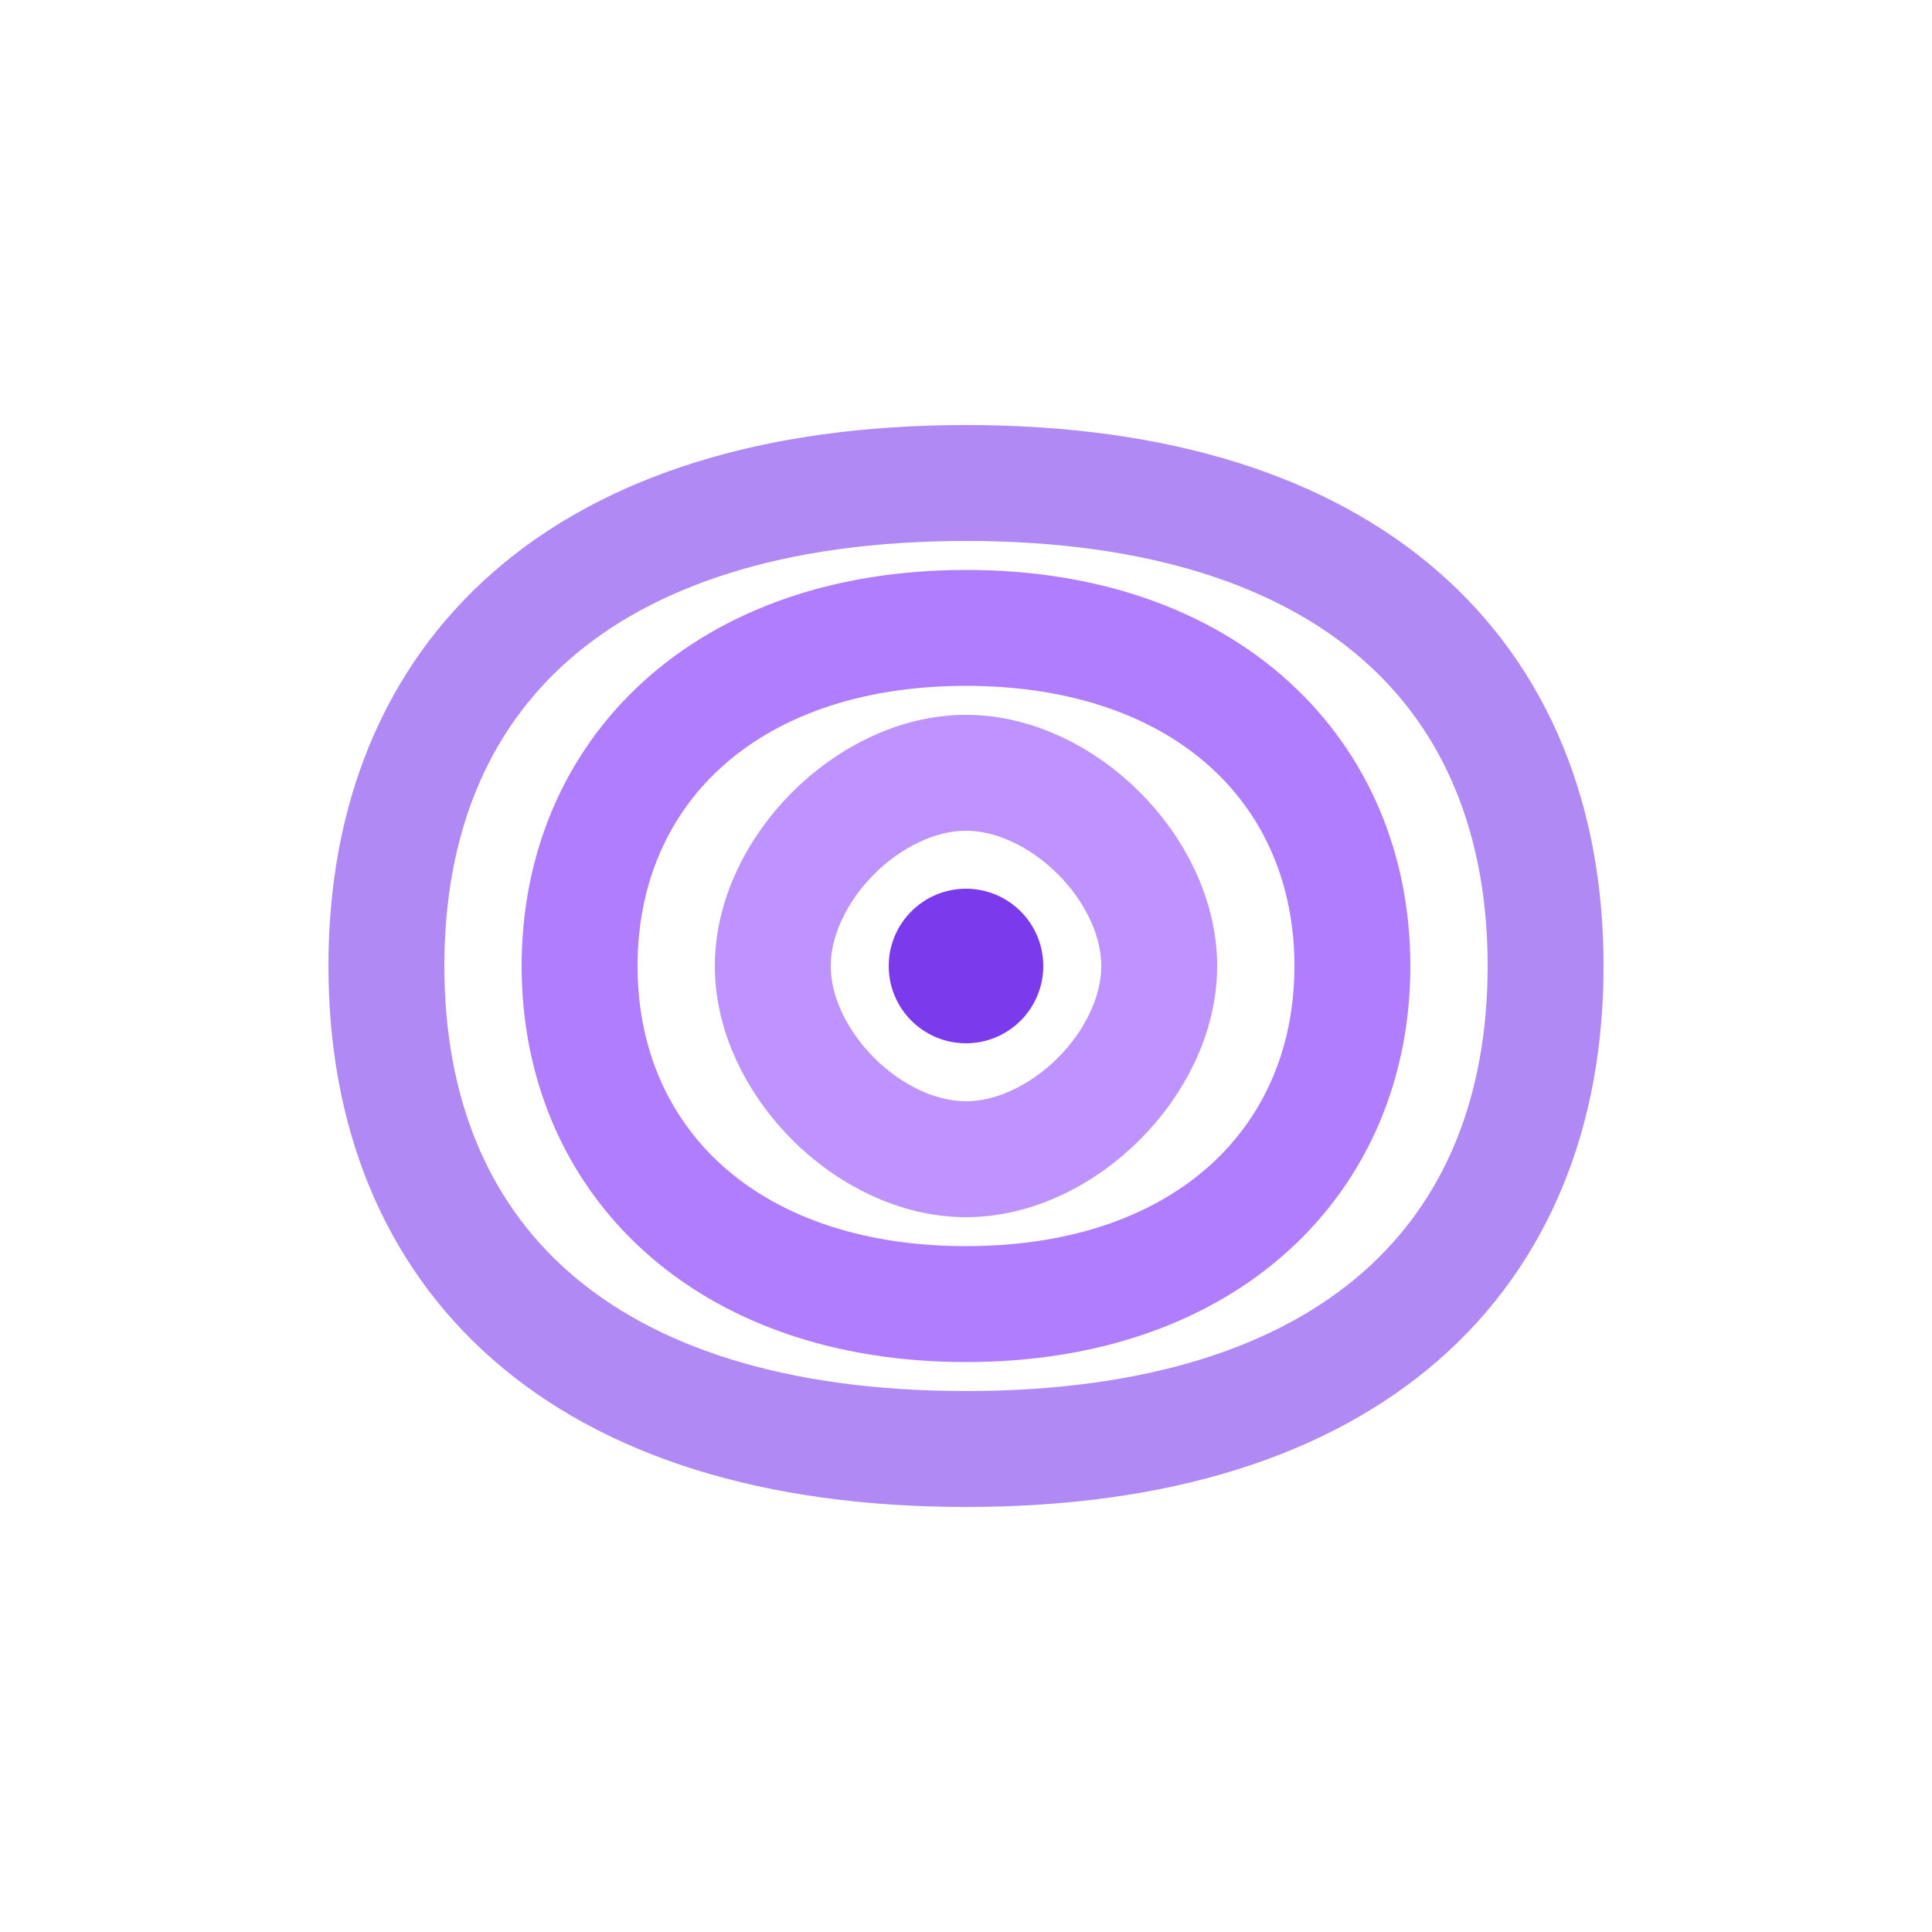
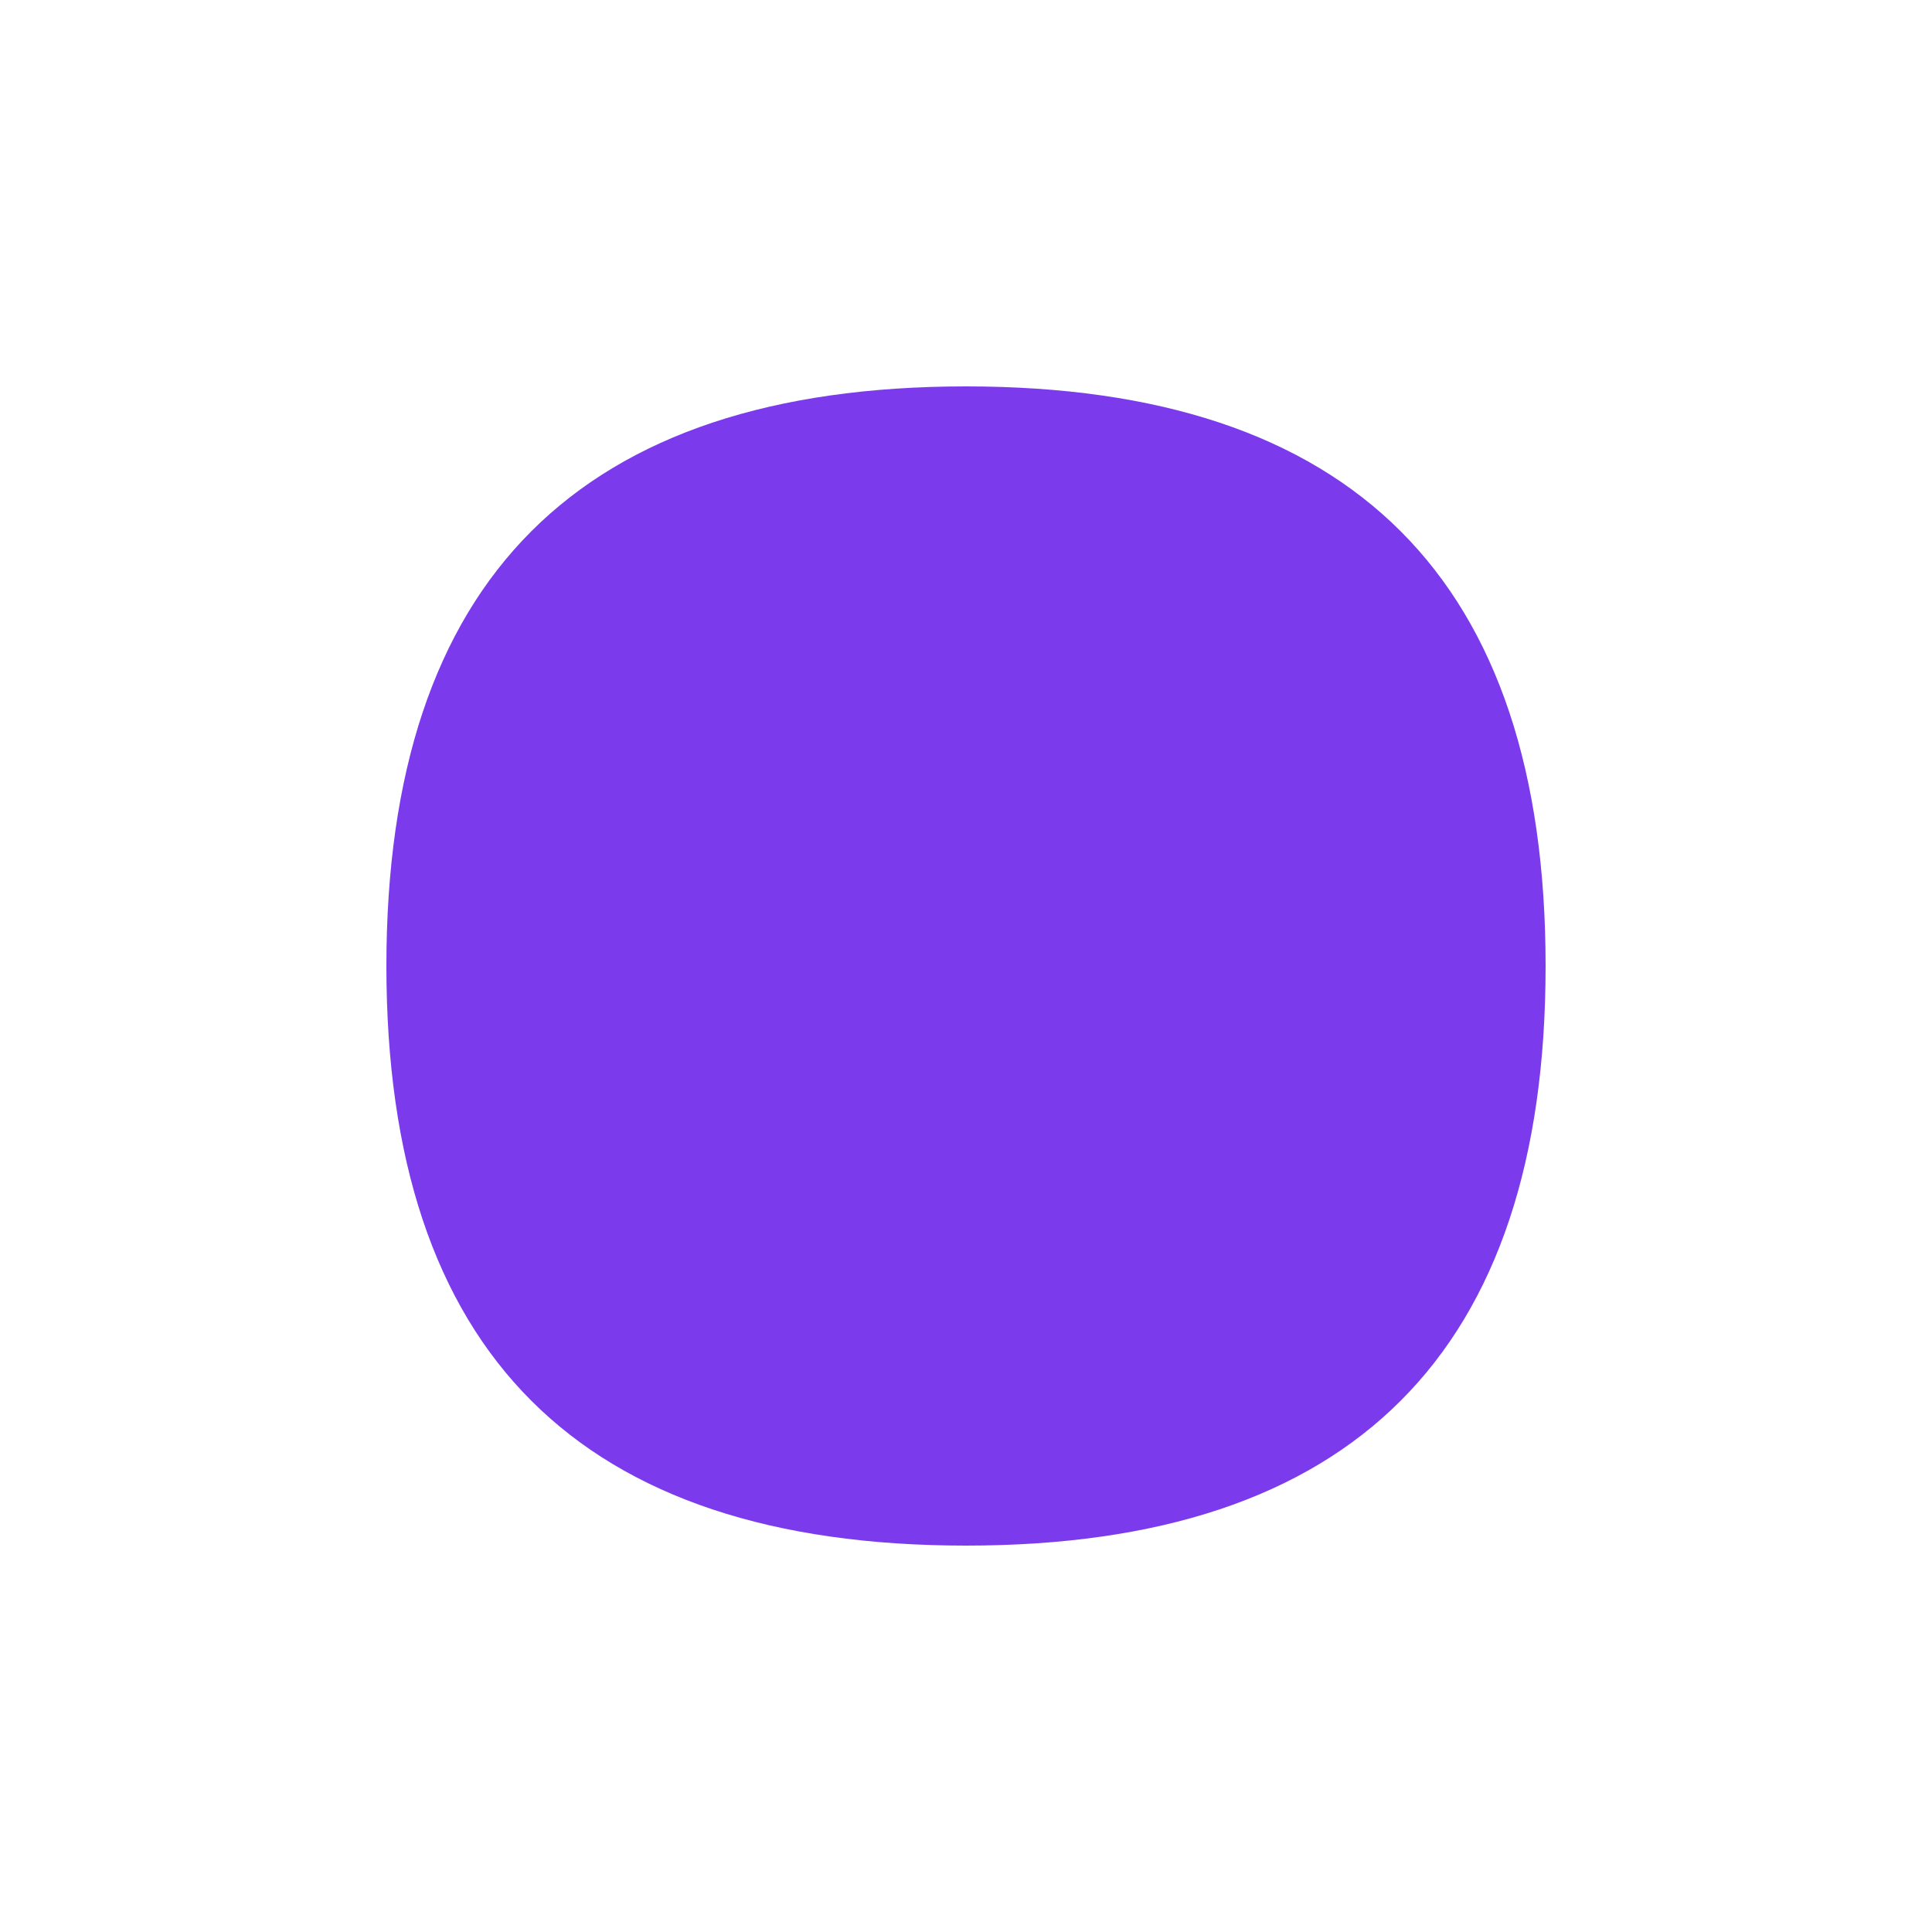
<svg xmlns="http://www.w3.org/2000/svg" width="200" height="200" viewBox="0 0 200 200" fill="none">
-   <g>
-     <path d="M40 100 C40 70 60 50 100 50 C140 50 160 70 160 100 C160 130 140 150 100 150 C60 150 40 130 40 100Z" stroke="#7C3AED" stroke-width="12" stroke-linecap="round" fill="none" opacity="0.6">
-       <animate attributeName="d" dur="8s" repeatCount="indefinite" values="           M40 100 C40 70 60 50 100 50 C140 50 160 70 160 100 C160 130 140 150 100 150 C60 150 40 130 40 100Z;           M45 100 C45 75 65 55 100 55 C135 55 155 75 155 100 C155 125 135 145 100 145 C65 145 45 125 45 100Z;           M40 100 C40 70 60 50 100 50 C140 50 160 70 160 100 C160 130 140 150 100 150 C60 150 40 130 40 100Z" calcMode="spline" keySplines="0.4 0 0.2 1; 0.4 0 0.2 1" />
-     </path>
-     <path d="M60 100 C60 80 75 65 100 65 C125 65 140 80 140 100 C140 120 125 135 100 135 C75 135 60 120 60 100Z" stroke="#9D5CFF" stroke-width="12" stroke-linecap="round" fill="none" opacity="0.8">
-       <animate attributeName="d" dur="6s" repeatCount="indefinite" values="           M60 100 C60 80 75 65 100 65 C125 65 140 80 140 100 C140 120 125 135 100 135 C75 135 60 120 60 100Z;           M65 100 C65 85 80 70 100 70 C120 70 135 85 135 100 C135 115 120 130 100 130 C80 130 65 115 65 100Z;           M60 100 C60 80 75 65 100 65 C125 65 140 80 140 100 C140 120 125 135 100 135 C75 135 60 120 60 100Z" calcMode="spline" keySplines="0.4 0 0.2 1; 0.4 0 0.2 1" />
-     </path>
-     <path d="M80 100 C80 90 90 80 100 80 C110 80 120 90 120 100 C120 110 110 120 100 120 C90 120 80 110 80 100Z" stroke="#BE93FF" stroke-width="12" stroke-linecap="round" fill="none">
-       <animate attributeName="d" dur="4s" repeatCount="indefinite" values="           M80 100 C80 90 90 80 100 80 C110 80 120 90 120 100 C120 110 110 120 100 120 C90 120 80 110 80 100Z;           M85 100 C85 95 95 85 100 85 C105 85 115 95 115 100 C115 105 105 115 100 115 C95 115 85 105 85 100Z;           M80 100 C80 90 90 80 100 80 C110 80 120 90 120 100 C120 110 110 120 100 120 C90 120 80 110 80 100Z" calcMode="spline" keySplines="0.4 0 0.2 1; 0.4 0 0.2 1" />
-     </path>
-   </g>
-   <circle cx="100" cy="100" r="8" fill="#7C3AED">
-     <animate attributeName="r" values="8;10;8" dur="4s" repeatCount="indefinite" calcMode="spline" keySplines="0.4 0 0.2 1; 0.4 0 0.2 1" />
-   </circle>
+   <path d="M100 40        C140 40, 160 60, 160 100        C160 140, 140 160, 100 160        C60 160, 40 140, 40 100        C40 60, 60 40, 100 40        Z        M100 70        C120 70, 130 80, 130 100        C130 120, 120 130, 100 130        C80 130, 70 120, 70 100        C70 80, 80 70, 100 70        Z" fill="#7C3AED" />
</svg>
